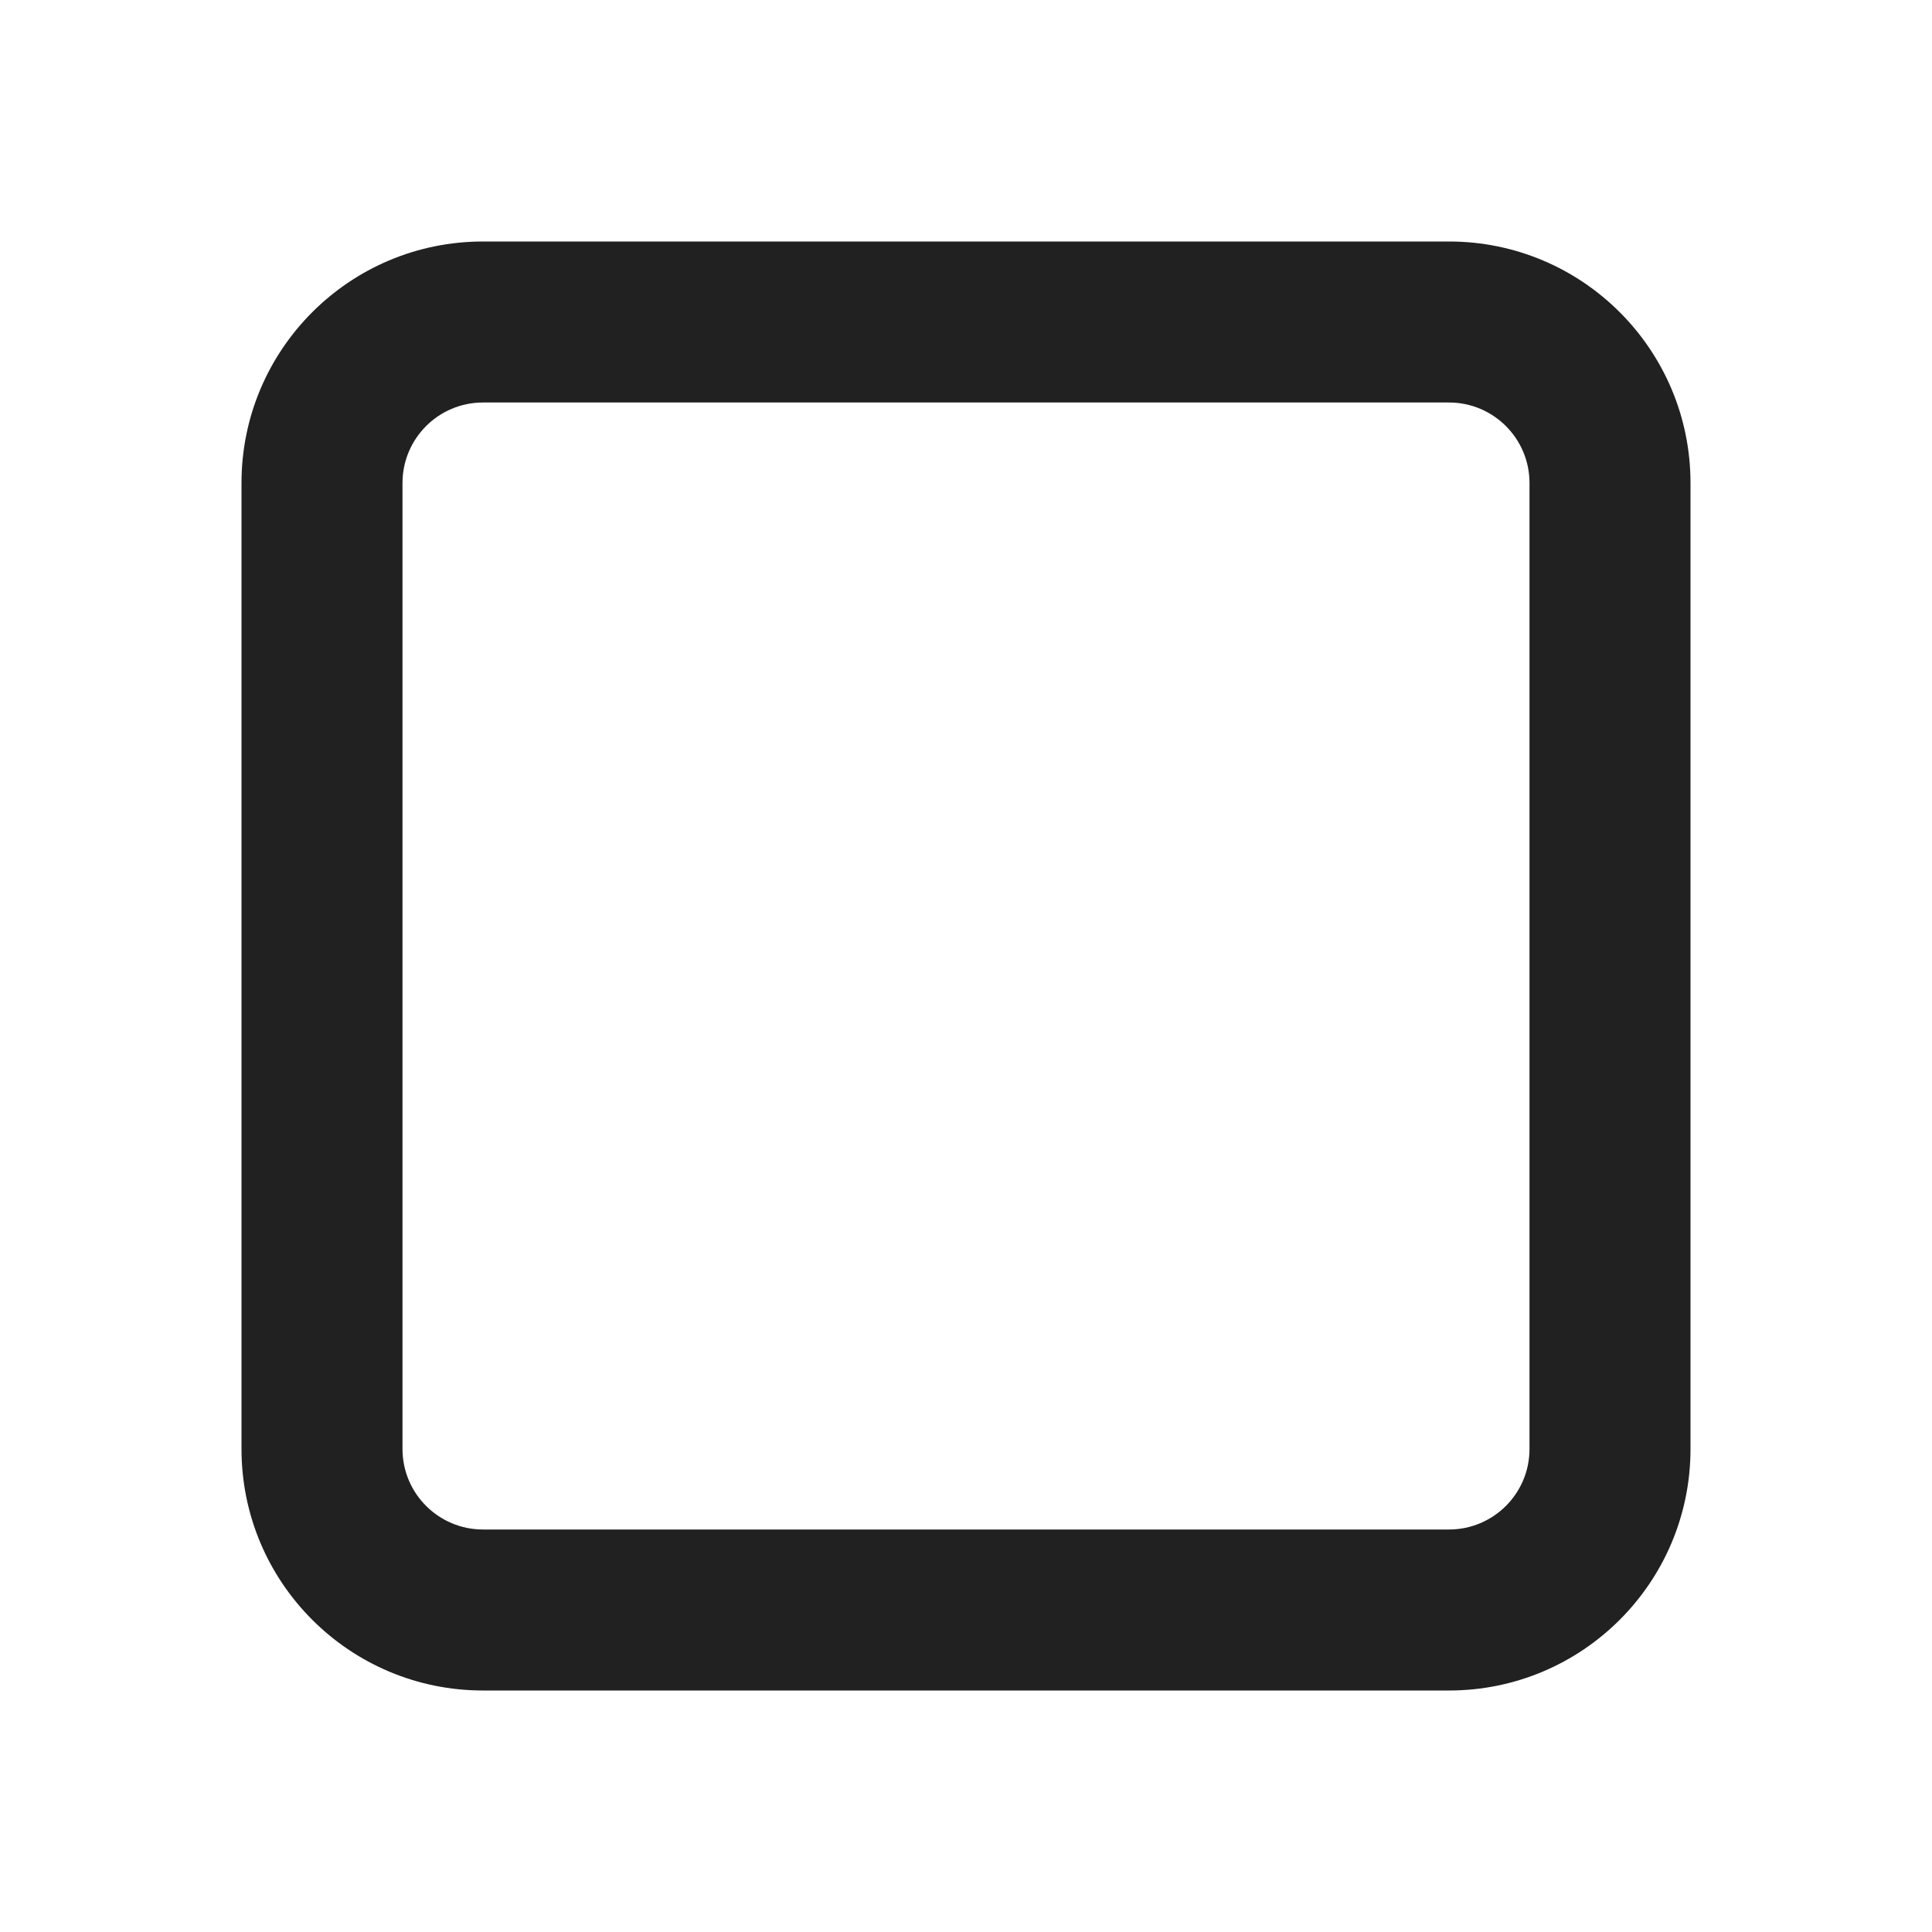
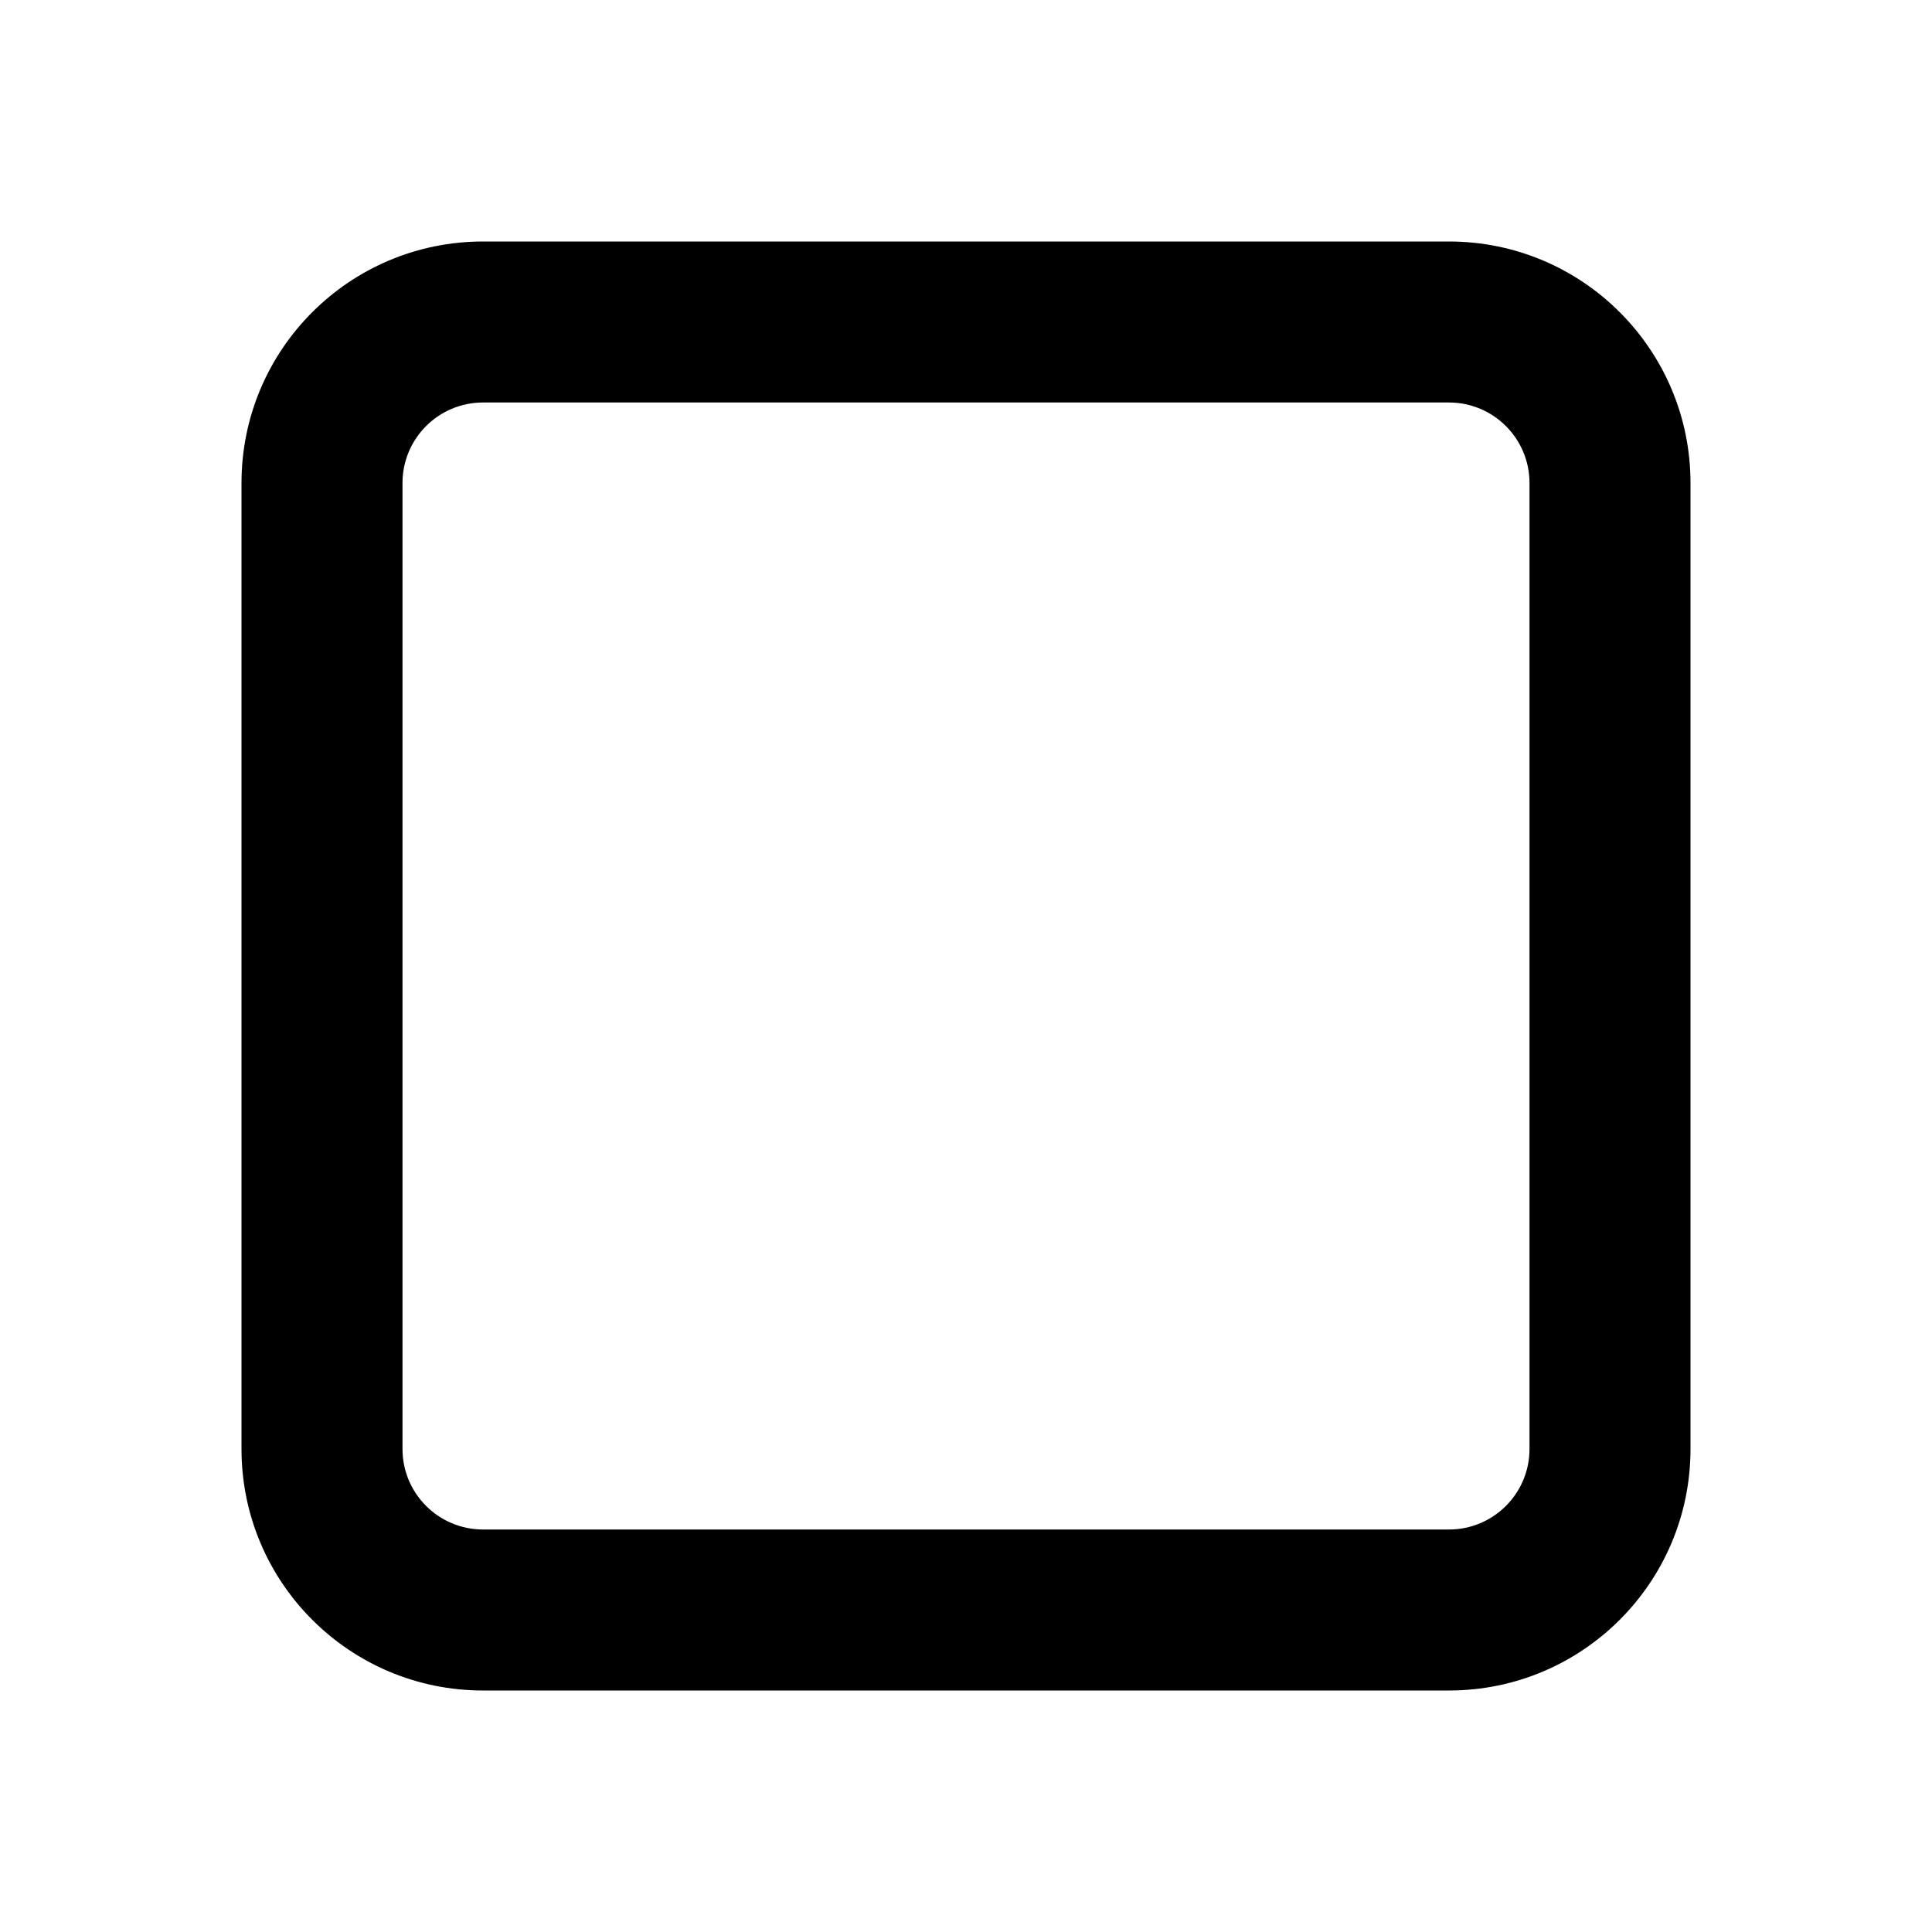
<svg xmlns="http://www.w3.org/2000/svg" width="24px" height="24px" viewBox="0 0 24 24" version="1.1">
  <g id="🔍-Product-Icons" stroke="none" stroke-width="1" fill="none" fill-rule="evenodd">
-     <g id="ic_fluent_checkbox_unchecked_24_filled" fill="#212121" fill-rule="nonzero">
+     <g id="ic_fluent_checkbox_unchecked_24_filled" fill="black" fill-rule="nonzero">
      <path d="M6,3 L18,3 C19.657,3 21,4.343 21,6 L21,18 C21,19.657 19.657,21 18,21 L6,21 C4.343,21 3,19.657 3,18 L3,6 C3,4.343 4.343,3 6,3 Z M6,5 C5.448,5 5,5.448 5,6 L5,18 C5,18.552 5.448,19 6,19 L18,19 C18.552,19 19,18.552 19,18 L19,6 C19,5.448 18.552,5 18,5 L6,5 Z" id="🎨Color" />
    </g>
  </g>
</svg>
